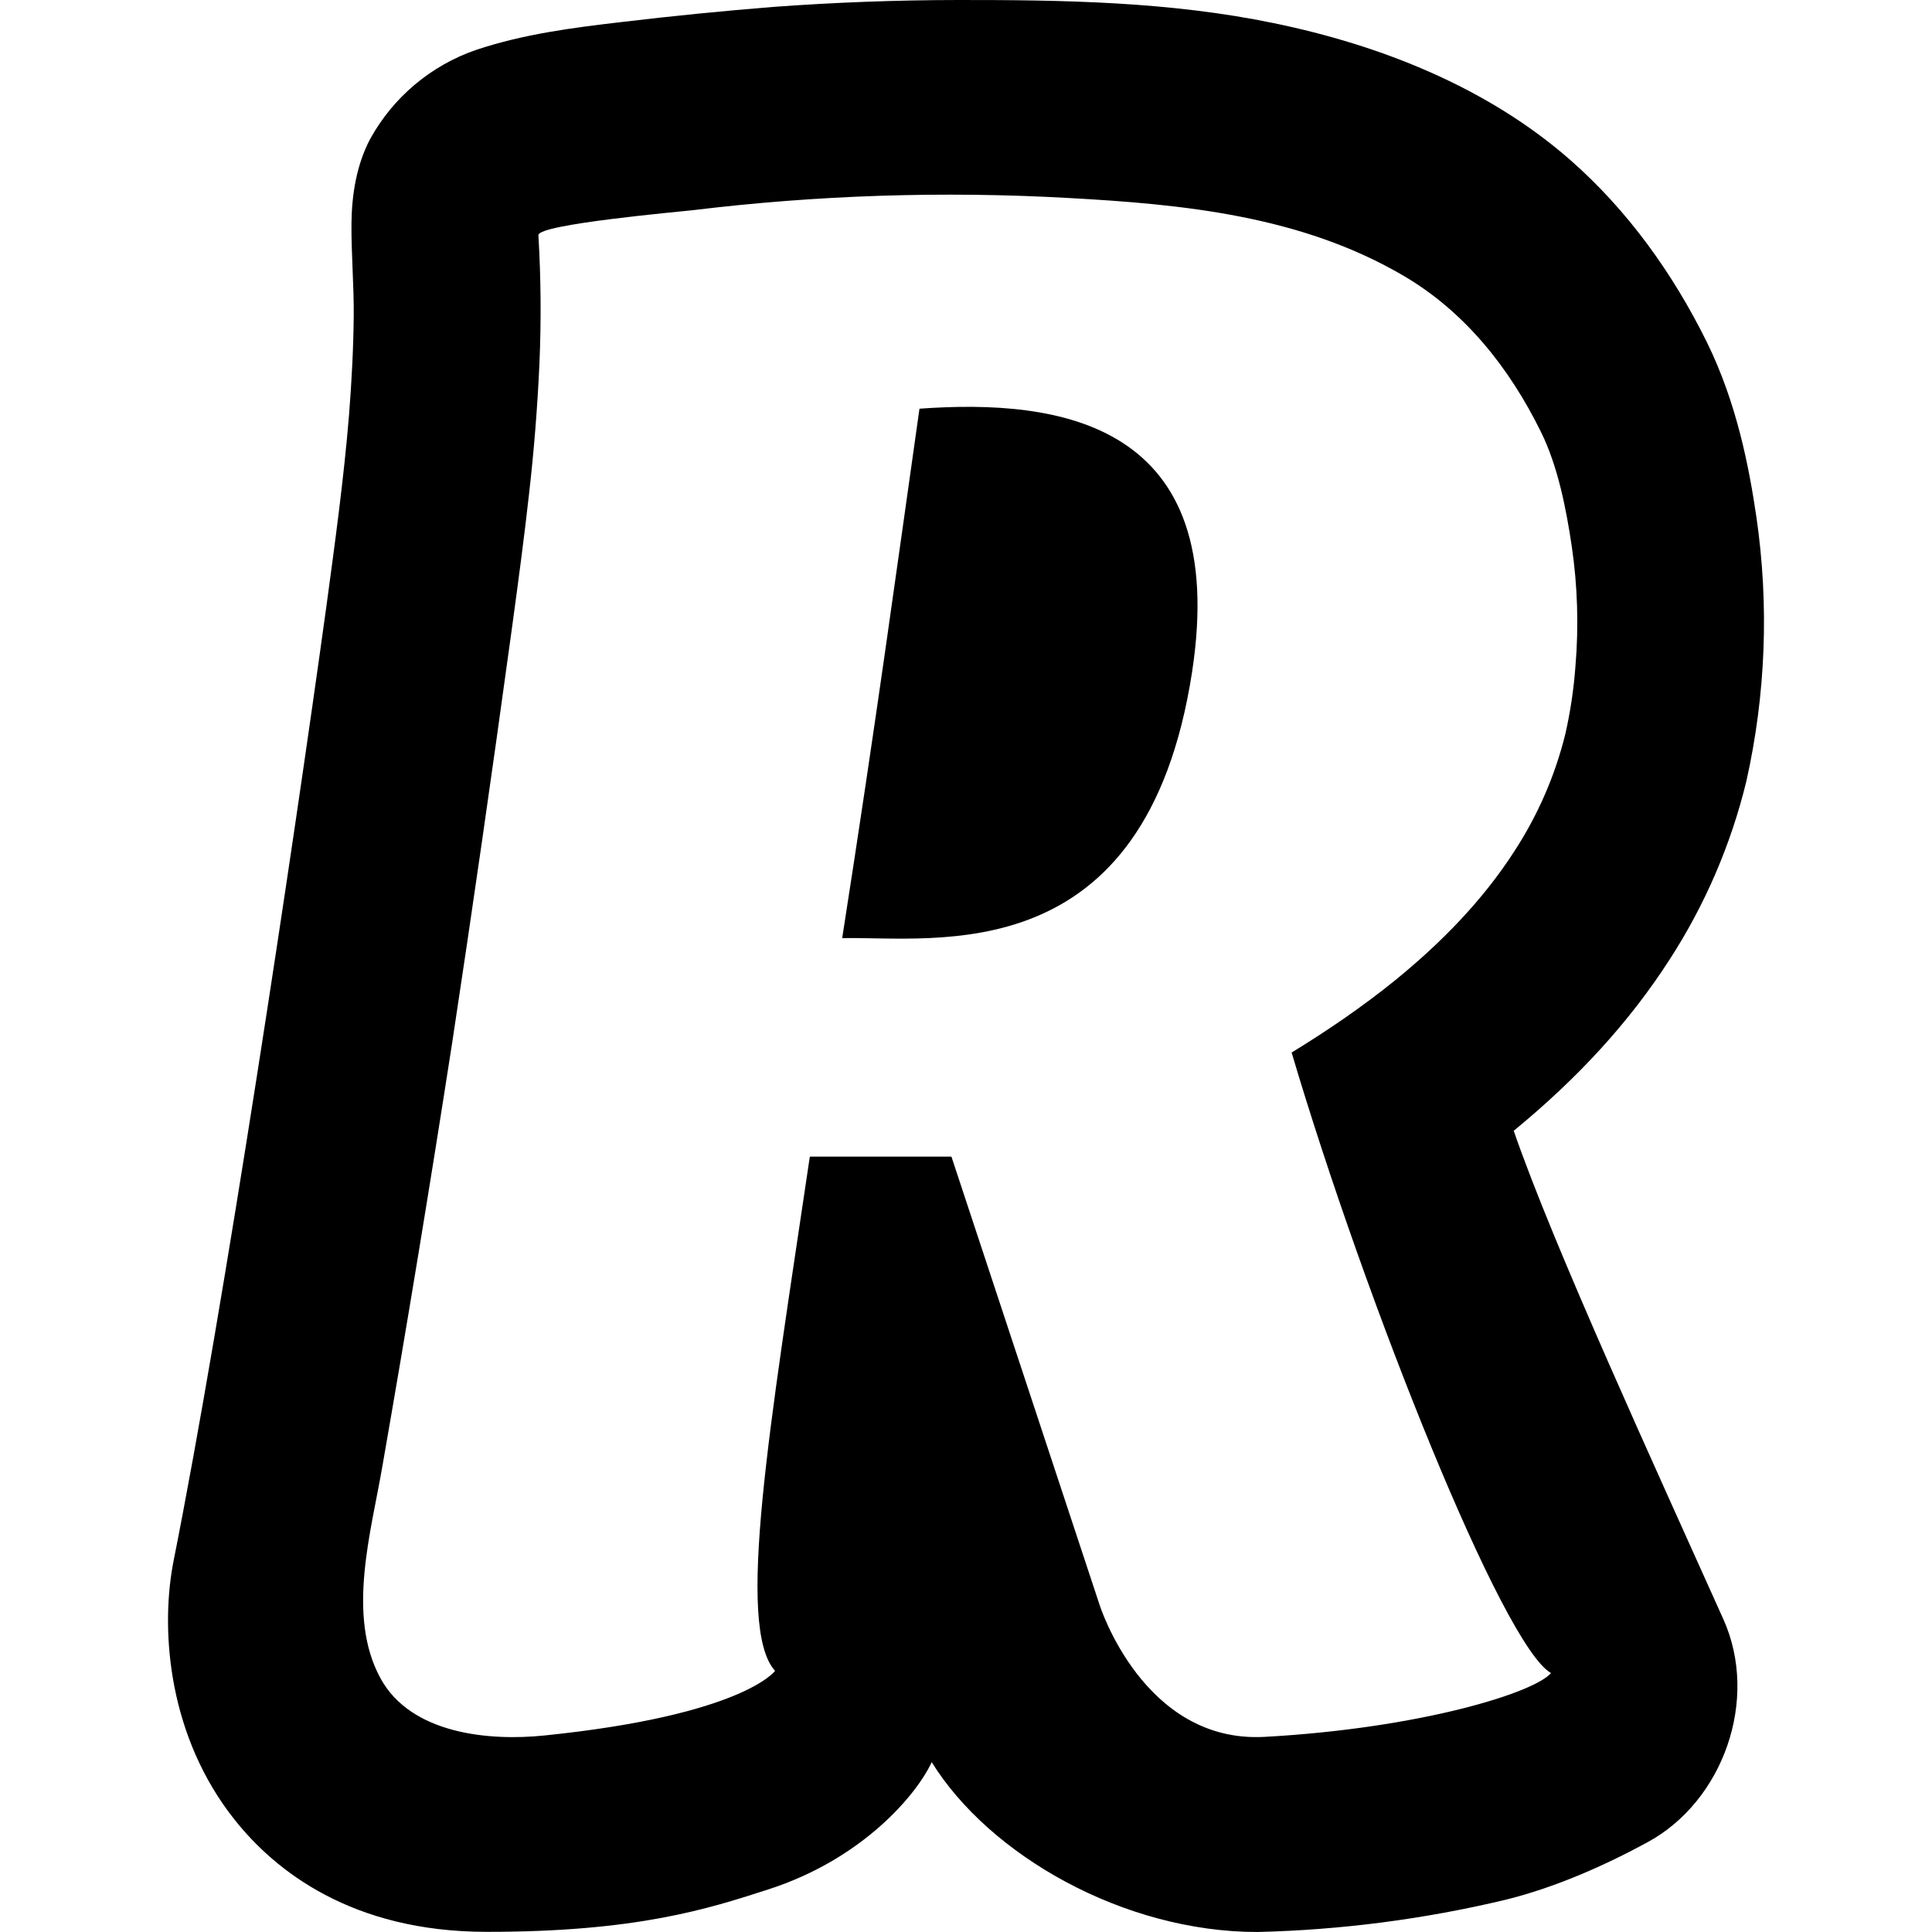
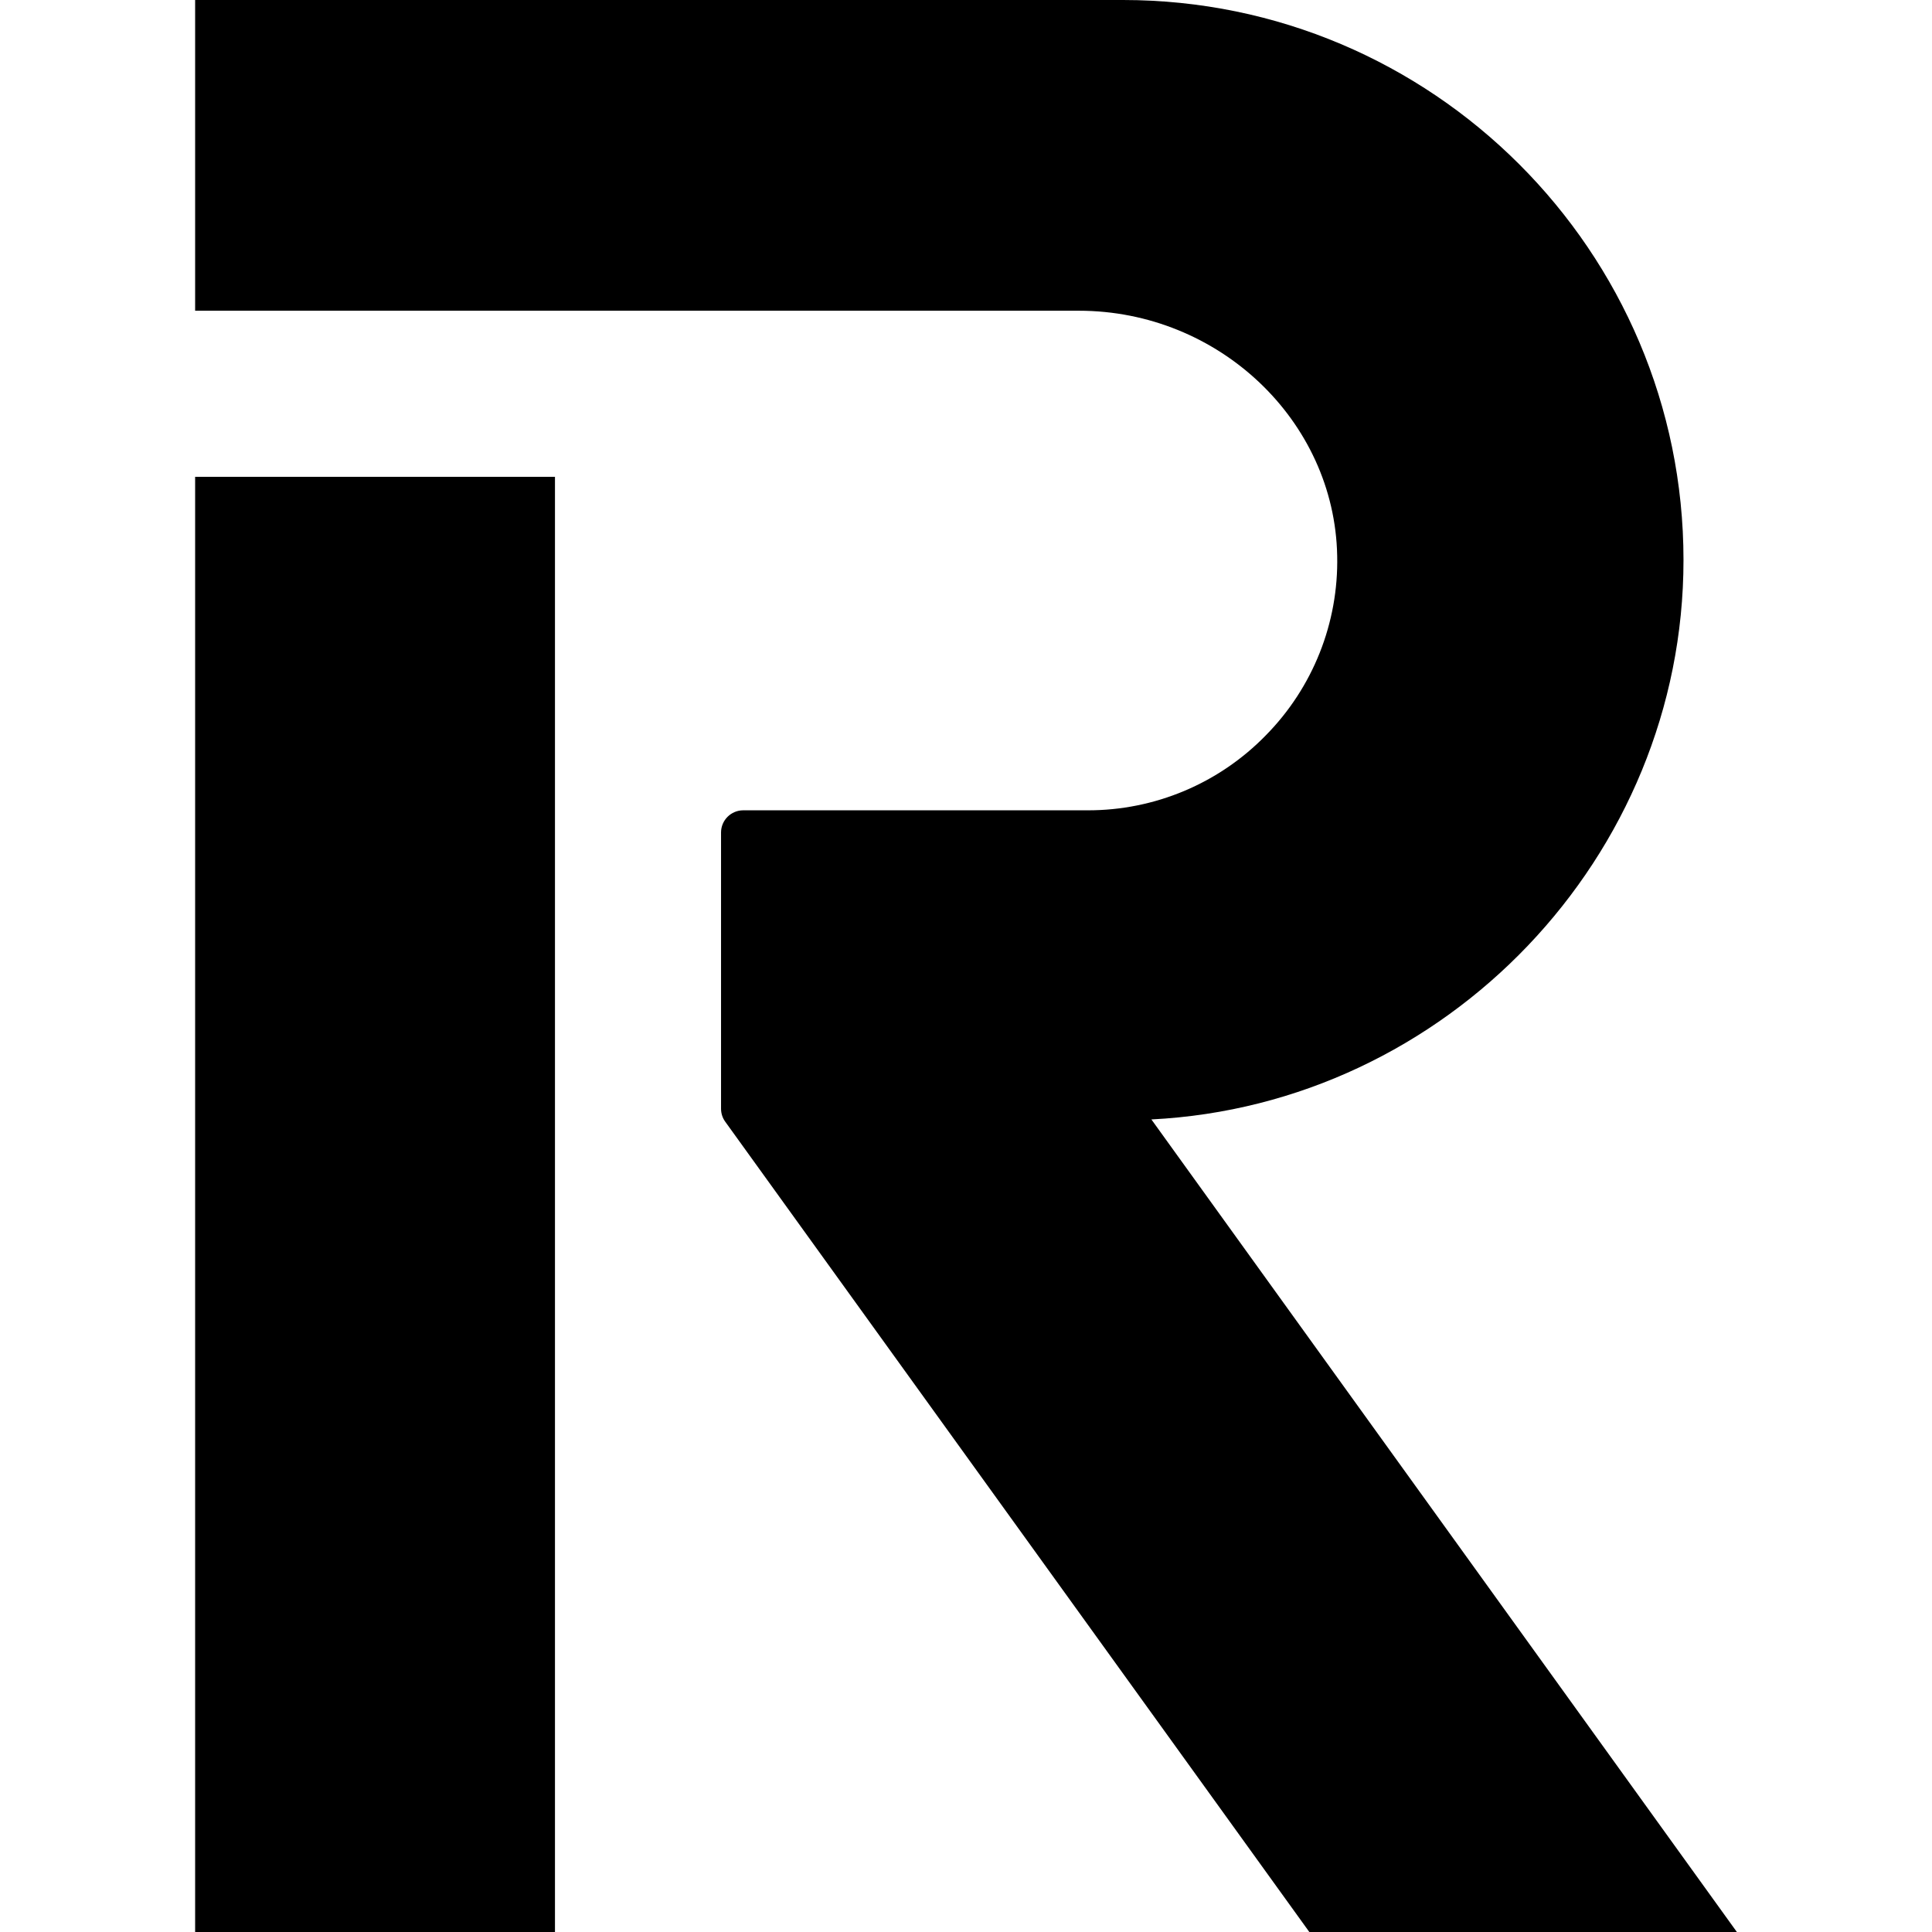
<svg xmlns="http://www.w3.org/2000/svg" viewBox="0 0 24 24">
-   <path d="M21.408 20.114c.449.999-.003 2.261-.94 2.77-.536.292-1.15.563-1.763.715a14.797 14.797 0 0 1-3.084.401c-1.662 0-3.329-.952-4.047-2.11-.185.4-.855 1.203-2.03 1.581-.741.24-1.635.529-3.502.527-1.673-.001-2.627-.76-3.13-1.396-.804-1.012-.922-2.298-.765-3.164l.008-.042c.631-3.167 1.494-8.925 1.892-11.81l.004-.028c.108-.8.219-1.6.285-2.406.032-.406.054-.814.058-1.221.004-.385-.031-.77-.028-1.154.004-.363.063-.73.233-1.052A2.391 2.391 0 0 1 5.917.619c.587-.196 1.2-.275 1.811-.346A48.39 48.39 0 0 1 9.604.086 31.823 31.823 0 0 1 11.9 0c1.31-.001 2.63.02 3.921.287 1.316.271 2.646.79 3.684 1.699.711.623 1.276 1.408 1.7 2.268.372.758.523 1.555.613 2.164a9.047 9.047 0 0 1-.124 3.286 7.203 7.203 0 0 1-.953 2.215c-.494.768-1.129 1.465-1.937 2.128.492 1.43 1.776 4.222 2.604 6.067zM6.688 2.922c.032.53.036 1.064.013 1.596a23.53 23.53 0 0 1-.13 1.626c-.06.538-.132 1.075-.205 1.611l-.024.175c-.23 1.677-.471 3.352-.725 5.024a280.578 280.578 0 0 1-.866 5.255c-.139.816-.45 1.861-.024 2.64.38.695 1.354.78 2.034.71 2.474-.253 2.867-.803 2.867-.803-.493-.547-.064-3.039.432-6.388h1.759l1.84 5.567s.543 1.724 2.05 1.641c1.932-.106 3.353-.548 3.558-.793-.595-.332-2.296-4.585-3.222-7.708.448-.274.883-.571 1.294-.904.56-.457 1.08-.984 1.477-1.603a4.75 4.75 0 0 0 .63-1.453 5.72 5.72 0 0 0 .125-.842 6.494 6.494 0 0 0-.046-1.486c-.07-.472-.173-.997-.383-1.422-.392-.797-.946-1.492-1.701-1.936-1.275-.75-2.745-.892-4.177-.97a26.434 26.434 0 0 0-4.657.152c-.174.02-1.926.175-1.918.31zm4.734 2.155c-.296 2.085-.533 3.842-.96 6.577 1.153-.025 3.77.434 4.346-3.304.477-3.11-1.649-3.398-3.386-3.273Z" />
+   <path d="M20.913 6.957C20.913 3.12 17.79 0 13.95 0H2.424v3.86h10.978c1.738 0 3.177 1.366 3.209 3.044a3.08 3.08 0 0 1-.888 2.232 3.08 3.08 0 0 1-2.214.93H9.232a.276.276 0 0 0-.275.275v3.431c0 .059.018.115.052.162L16.265 24h5.311l-7.273-10.094c3.663-.184 6.61-3.261 6.61-6.95zM6.894 5.923h-4.47V24h4.47z" />
</svg>
